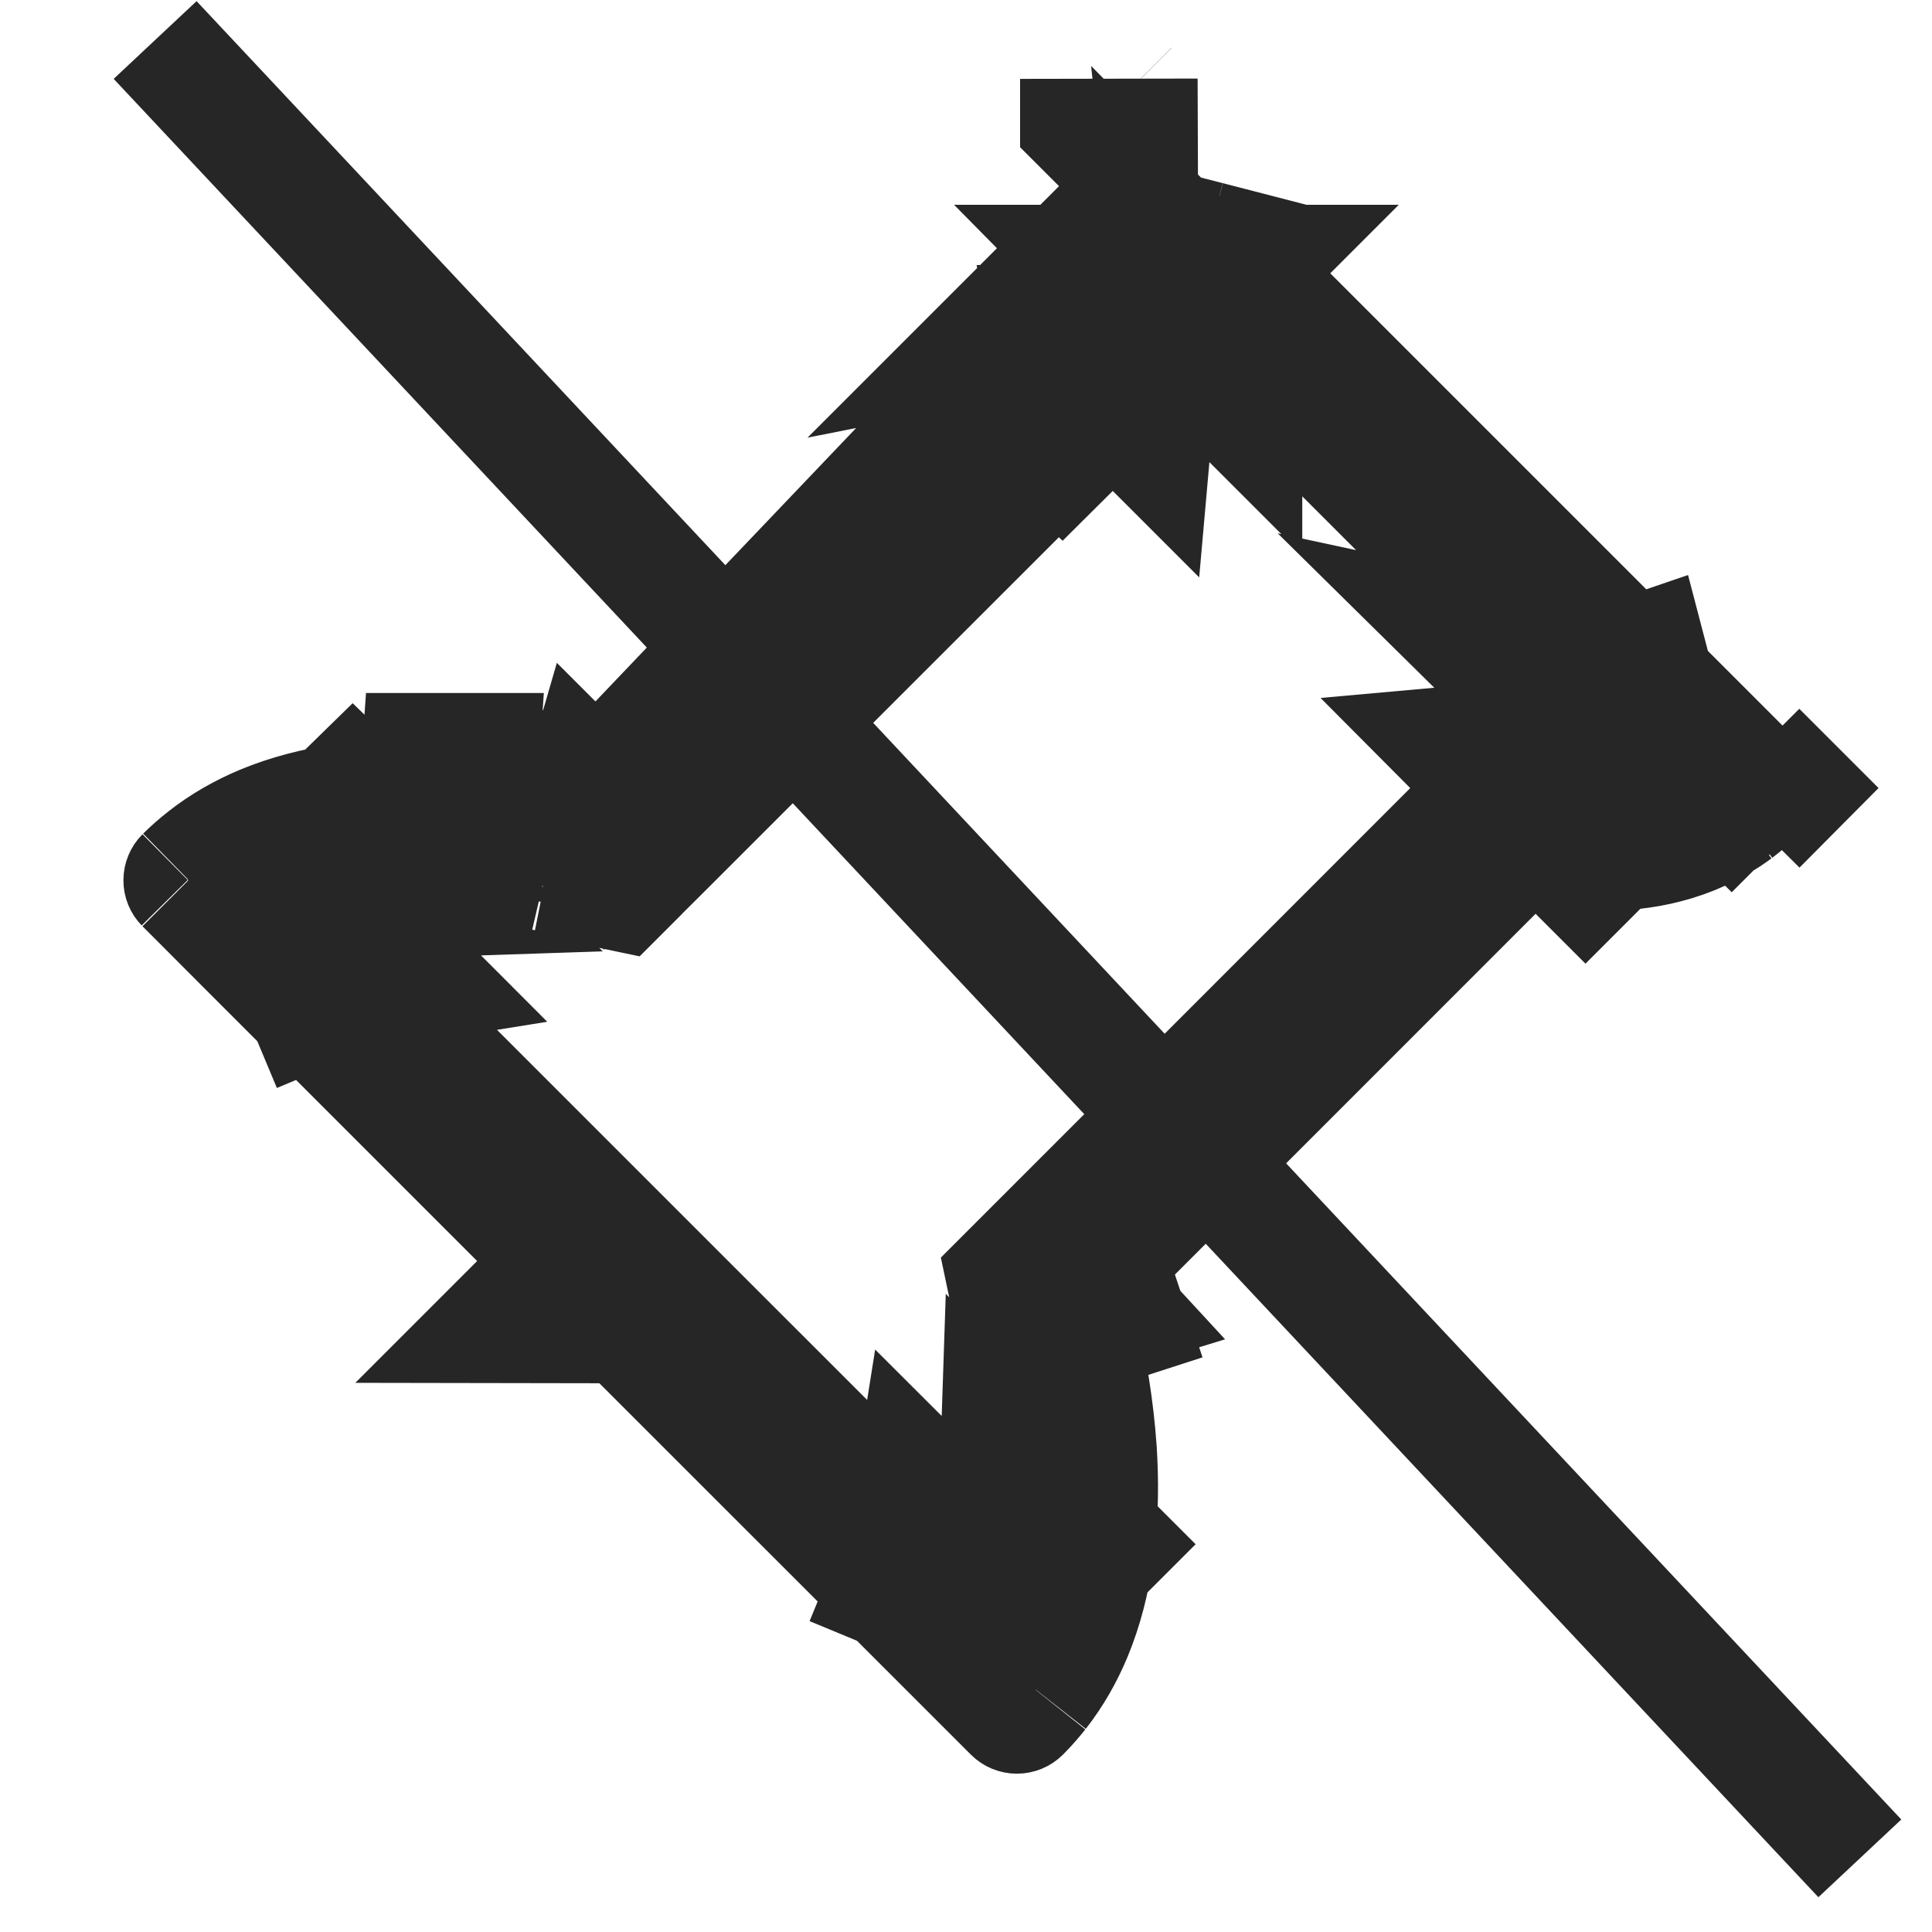
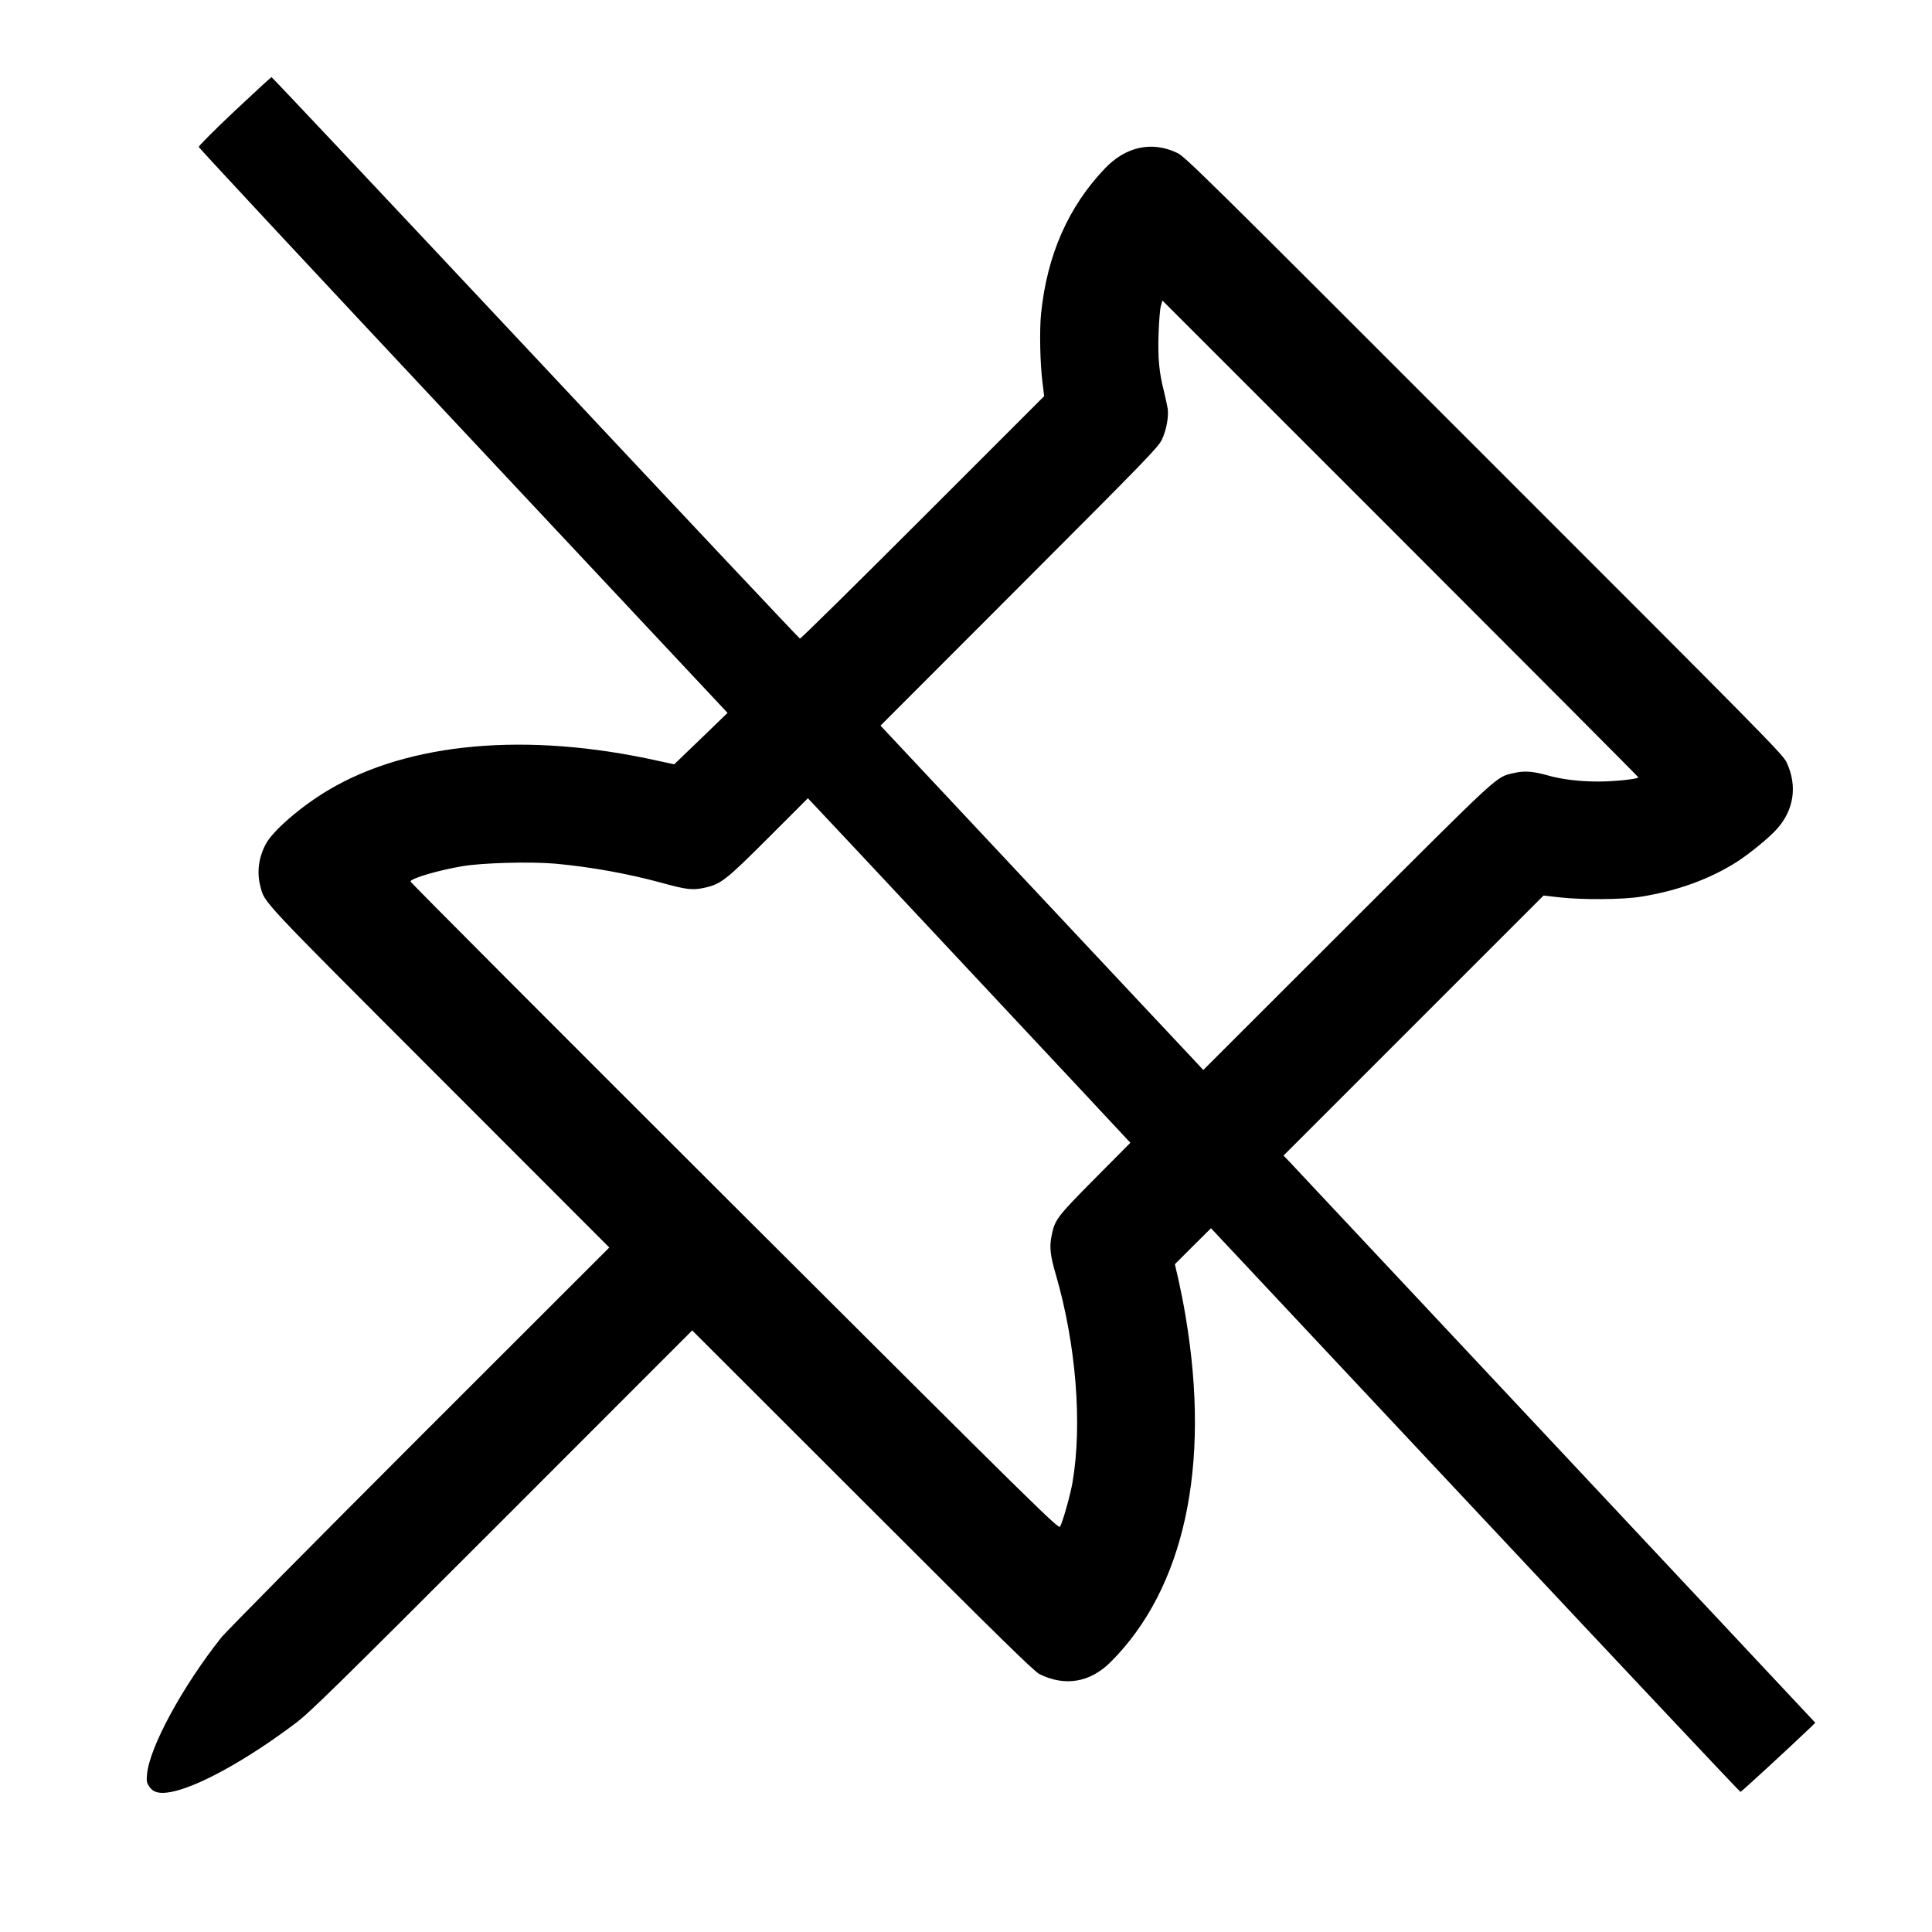
- <svg xmlns="http://www.w3.org/2000/svg" width="17" height="17" viewBox="0 0 17 17" fill="none">
-   <path d="M4.857 7.437L4.952 7.03C4.952 7.03 4.951 7.03 4.951 7.03C4.95 7.03 4.95 7.03 4.949 7.03L4.856 7.436M4.857 7.437C4.857 7.436 4.856 7.436 4.856 7.436M4.857 7.437L4.775 7.791M4.857 7.437C4.887 7.443 4.917 7.451 4.946 7.458L5.121 7.501M4.856 7.436C4.55 7.365 4.238 7.318 3.925 7.296C3.924 7.296 3.923 7.296 3.923 7.296C3.922 7.296 3.921 7.296 3.921 7.296M4.856 7.436L4.775 7.791M4.775 7.791L9.116 3.238L9.147 3.334L9.196 3.515L9.31 3.63M4.775 7.791L9.687 3.111H9.892H9.895H9.897L9.896 3.11C9.849 2.938 9.825 2.761 9.825 2.583C9.825 2.454 9.837 2.32 9.871 2.19M5.121 7.501V7.822M5.121 7.501L5.123 7.502L5.206 7.522L5.123 7.814L5.121 7.822M5.121 7.501V7.102H5.123L5.282 7.317M5.121 7.822L5.105 7.878L5.121 7.825M5.121 7.822V7.825M5.121 7.825V7.883L5.123 7.875L5.222 7.526M5.121 7.825L5.123 7.817L5.211 7.524L5.222 7.526M5.222 7.526L5.24 7.531L5.356 7.56L5.375 7.564L5.451 7.488M5.222 7.526L5.282 7.319L5.304 7.341L5.305 7.342L5.451 7.488M5.451 7.488L5.708 7.745L5.451 7.487M5.451 7.488L5.451 7.487M5.451 7.487L5.687 7.252L9.276 3.664L9.31 3.63M5.451 7.487L5.304 7.34L5.282 7.317M9.31 3.63L9.343 3.662L9.344 3.663L9.534 3.474L9.534 3.474L9.646 3.362L9.792 3.216M9.31 3.63L9.5 3.44L9.5 3.44L9.563 3.378L9.556 3.341L9.537 3.231L9.533 3.208L9.517 3.113H9.689L9.73 3.155L9.74 3.165L9.791 3.215L9.792 3.216M9.792 3.216L9.923 3.347C9.93 3.269 9.922 3.189 9.897 3.113H9.895L9.894 3.115L9.792 3.216ZM9.871 2.19L10.262 2.582L10.425 2.581L10.448 2.558L10.45 2.559L10.472 2.581L10.606 2.581C10.606 2.581 10.606 2.581 10.606 2.582M9.871 2.19L10.565 2.368M9.871 2.19L9.478 2.583L9.477 2.584L10.565 2.368M10.606 2.582C10.606 2.582 10.606 2.583 10.606 2.583H10.474L10.615 2.724M10.606 2.582C10.606 2.629 10.609 2.677 10.615 2.724M10.606 2.582C10.606 2.52 10.611 2.467 10.619 2.423M10.615 2.724C10.621 2.78 10.632 2.836 10.646 2.89C10.656 2.924 10.665 2.958 10.673 2.993L10.678 2.998V2.788L10.615 2.724ZM10.619 2.423L14.27 6.074M10.619 2.423C10.621 2.409 10.624 2.396 10.627 2.384L10.565 2.368M10.619 2.423L10.565 2.368M14.27 6.074C14.226 6.082 14.173 6.087 14.111 6.087C14.023 6.087 13.941 6.076 13.878 6.064M14.27 6.074L14.326 6.13M14.27 6.074C14.284 6.071 14.297 6.069 14.309 6.065L14.326 6.13M13.878 6.064L13.823 6.052M13.878 6.064C13.874 6.064 13.87 6.063 13.867 6.062L13.866 6.067C13.851 6.061 13.837 6.056 13.823 6.052M13.878 6.064L13.891 6.068L13.865 6.183L14.111 6.429L14.504 6.822M13.823 6.052C13.782 6.039 13.741 6.027 13.699 6.018L13.771 6.089L13.781 6.042L13.823 6.052ZM14.504 6.822C14.374 6.855 14.241 6.868 14.111 6.868C13.955 6.868 13.816 6.848 13.717 6.829L13.607 6.804C13.524 6.772 13.434 6.761 13.346 6.769L13.544 6.968L13.565 6.988L13.659 7.082L13.666 7.089L13.787 7.211M14.504 6.822L14.111 7.215L14.093 7.233M14.504 6.822L14.326 6.13M13.787 7.211C13.761 7.207 13.737 7.203 13.713 7.199L13.647 7.188L13.635 7.186L13.524 7.167L13.472 7.159L13.361 7.14L13.316 7.133L13.256 7.193L13.255 7.194L13.031 7.417L9.442 11.007L9.206 11.243M13.787 7.211L13.951 7.375L14.093 7.233M13.787 7.211C13.877 7.223 13.981 7.232 14.093 7.233M9.206 11.243L8.947 10.985L9.206 11.243M9.206 11.243L9.206 11.243M9.206 11.243L9.353 11.389L9.365 11.401L9.383 11.396L9.556 11.342C9.555 11.336 9.553 11.329 9.551 11.323L9.591 11.443L9.192 11.572M9.206 11.243L9.13 11.319L9.134 11.338L9.163 11.453L9.165 11.463M9.206 11.243L9.351 11.389L9.352 11.389L9.364 11.402L9.165 11.463M9.165 11.463L8.814 11.571L8.81 11.572H8.863H8.865H9.192M9.165 11.463L9.169 11.478L9.17 11.481L9.192 11.571L9.192 11.572M9.192 11.572L9.236 11.748C9.319 12.083 9.373 12.424 9.398 12.768C9.398 12.769 9.398 12.77 9.398 12.77C9.398 12.771 9.398 12.772 9.398 12.773C9.415 13.028 9.413 13.293 9.382 13.554M9.382 13.554L9.043 13.214C9.032 13.547 8.978 13.865 8.864 14.14M9.382 13.554C9.379 13.58 9.376 13.606 9.372 13.632M9.382 13.554L9.416 13.588L9.372 13.632M8.864 14.14L8.232 13.509C8.212 13.635 8.181 13.746 8.142 13.841L8.864 14.14ZM8.864 14.14L9.372 13.632M9.372 13.632C9.34 13.856 9.285 14.075 9.2 14.28C9.133 14.441 9.047 14.593 8.939 14.731M8.939 14.731L8.606 14.398L5.855 11.648L5.449 11.242M8.939 14.731L9.095 14.887M8.939 14.731C8.896 14.785 8.85 14.838 8.801 14.887M5.449 11.242L5.046 10.839L2.295 8.088L1.963 7.755M5.449 11.242L5.303 11.096L5.009 11.39L5.598 11.391L5.449 11.242ZM1.963 7.755C2.1 7.647 2.252 7.561 2.412 7.494C2.617 7.409 2.837 7.354 3.061 7.321M1.963 7.755L1.806 7.598C1.845 7.638 1.867 7.691 1.867 7.746C1.867 7.801 1.845 7.854 1.806 7.893C1.856 7.844 1.908 7.798 1.963 7.755ZM3.061 7.321L2.553 7.83M3.061 7.321C3.087 7.318 3.113 7.314 3.139 7.311M3.061 7.321L3.105 7.278L3.139 7.311M2.553 7.83L2.855 8.551C2.948 8.512 3.058 8.481 3.183 8.461L2.553 7.83ZM2.553 7.83C2.827 7.715 3.145 7.661 3.478 7.65L3.139 7.311M3.139 7.311C3.4 7.28 3.666 7.279 3.921 7.296M3.921 7.296C3.92 7.296 3.92 7.296 3.92 7.296L3.949 6.879C3.949 6.879 3.949 6.879 3.95 6.879L3.922 7.296C3.922 7.296 3.921 7.296 3.921 7.296ZM9.095 14.887C9.056 14.848 9.003 14.826 8.948 14.826C8.893 14.826 8.84 14.848 8.801 14.887M9.095 14.887C9.095 14.887 9.095 14.887 9.095 14.887L9.095 14.887ZM8.801 14.887C8.801 14.887 8.801 14.887 8.801 14.887C8.801 14.887 8.801 14.887 8.801 14.887ZM14.093 7.233C14.099 7.233 14.105 7.233 14.111 7.233C14.264 7.233 14.429 7.218 14.594 7.175C14.774 7.129 14.955 7.05 15.122 6.926M14.326 6.13L14.761 6.565L15.122 6.926M15.122 6.926C15.176 6.885 15.229 6.84 15.28 6.789M15.122 6.926L15.28 7.083C15.241 7.044 15.219 6.991 15.219 6.936C15.219 6.881 15.241 6.828 15.28 6.789M15.28 6.789C15.28 6.789 15.28 6.789 15.28 6.789L15.427 6.936V6.936L15.28 7.084L15.28 7.084L15.427 6.936L15.28 6.789ZM5.282 7.317L5.291 7.285L5.335 7.133L5.282 7.317ZM9.757 0.972L9.757 0.694L9.758 0.973L9.757 0.972ZM9.759 1.476C9.758 1.476 9.758 1.476 9.758 1.476L9.759 1.476ZM15.79 7.299L15.427 6.936L15.79 7.299ZM10.423 2.583L10.343 2.663L10.264 2.583H10.423Z" fill="#262626" stroke="#262626" stroke-width="1.562" />
-   <line x1="1.365" y1="0.352" x2="16.365" y2="16.352" stroke="#262626" />
+ <svg xmlns="http://www.w3.org/2000/svg" version="1.0" width="1503pt" height="1503pt" viewBox="0 0 1503 1503" preserveAspectRatio="xMidYMid meet">
+   <g transform="translate(0,1503) scale(0.1,-0.1)" fill="#000000" stroke="none">
+     <path d="M1825 14166 c-154 -145 -279 -271 -279 -279 1 -8 914 -988 2029 -2178 1115 -1190 2041 -2178 2057 -2195 l28 -30 -207 -200 -208 -200 -125 27 c-1018 227 -1941 145 -2568 -229 -211 -126 -429 -314 -484 -418 -56 -104 -71 -220 -43 -327 35 -134 -21 -74 1391 -1487 l1324 -1325 -1476 -1475 c-811 -811 -1506 -1513 -1543 -1560 -299 -376 -559 -853 -577 -1063 -5 -54 -3 -66 18 -97 31 -45 78 -57 167 -41 209 39 587 247 966 532 116 87 294 262 1610 1578 l1480 1481 1325 -1324 c1074 -1074 1335 -1329 1377 -1350 198 -98 394 -65 553 94 573 572 780 1523 584 2685 -13 83 -38 208 -54 280 l-30 130 140 140 141 140 42 -45 c23 -25 948 -1011 2055 -2192 1108 -1182 2017 -2148 2022 -2148 7 0 385 348 554 510 l28 28 -2027 2163 c-1115 1190 -2046 2183 -2069 2207 l-41 42 1012 1012 1011 1011 124 -14 c175 -20 494 -18 633 5 287 46 539 138 750 273 96 62 244 183 305 250 136 149 165 338 79 522 -29 62 -158 193 -2353 2387 -2173 2174 -2325 2324 -2387 2354 -196 94 -399 51 -562 -119 -286 -299 -451 -674 -498 -1130 -13 -129 -8 -394 12 -544 l12 -99 -944 -944 c-519 -519 -949 -943 -956 -942 -6 2 -932 985 -2057 2186 -1125 1200 -2049 2182 -2054 2182 -4 -1 -133 -119 -287 -264z m10921 -5184 c-14 -14 -185 -31 -306 -32 -154 0 -289 16 -408 50 -108 30 -176 35 -255 16 -142 -33 -85 19 -1294 -1189 l-1122 -1121 -79 85 c-44 46 -609 649 -1256 1339 l-1176 1255 1079 1080 c996 997 1081 1085 1110 1145 35 74 54 179 45 242 -4 24 -17 84 -29 133 -38 150 -48 257 -42 447 3 95 11 193 18 217 l12 43 1853 -1853 c1019 -1019 1852 -1855 1850 -1857z m-5196 -1512 c662 -707 1212 -1295 1223 -1308 l21 -22 -276 -278 c-297 -300 -313 -320 -338 -450 -17 -83 -9 -152 34 -298 157 -541 207 -1160 130 -1614 -16 -95 -74 -303 -97 -346 -11 -22 -136 100 -2535 2493 -1387 1384 -2521 2520 -2519 2526 8 25 214 86 402 118 155 27 533 37 726 20 272 -25 564 -77 830 -150 189 -52 238 -58 331 -37 127 28 166 59 499 392 l304 304 31 -33 c17 -17 573 -610 1234 -1317z" />
+   </g>
</svg>
